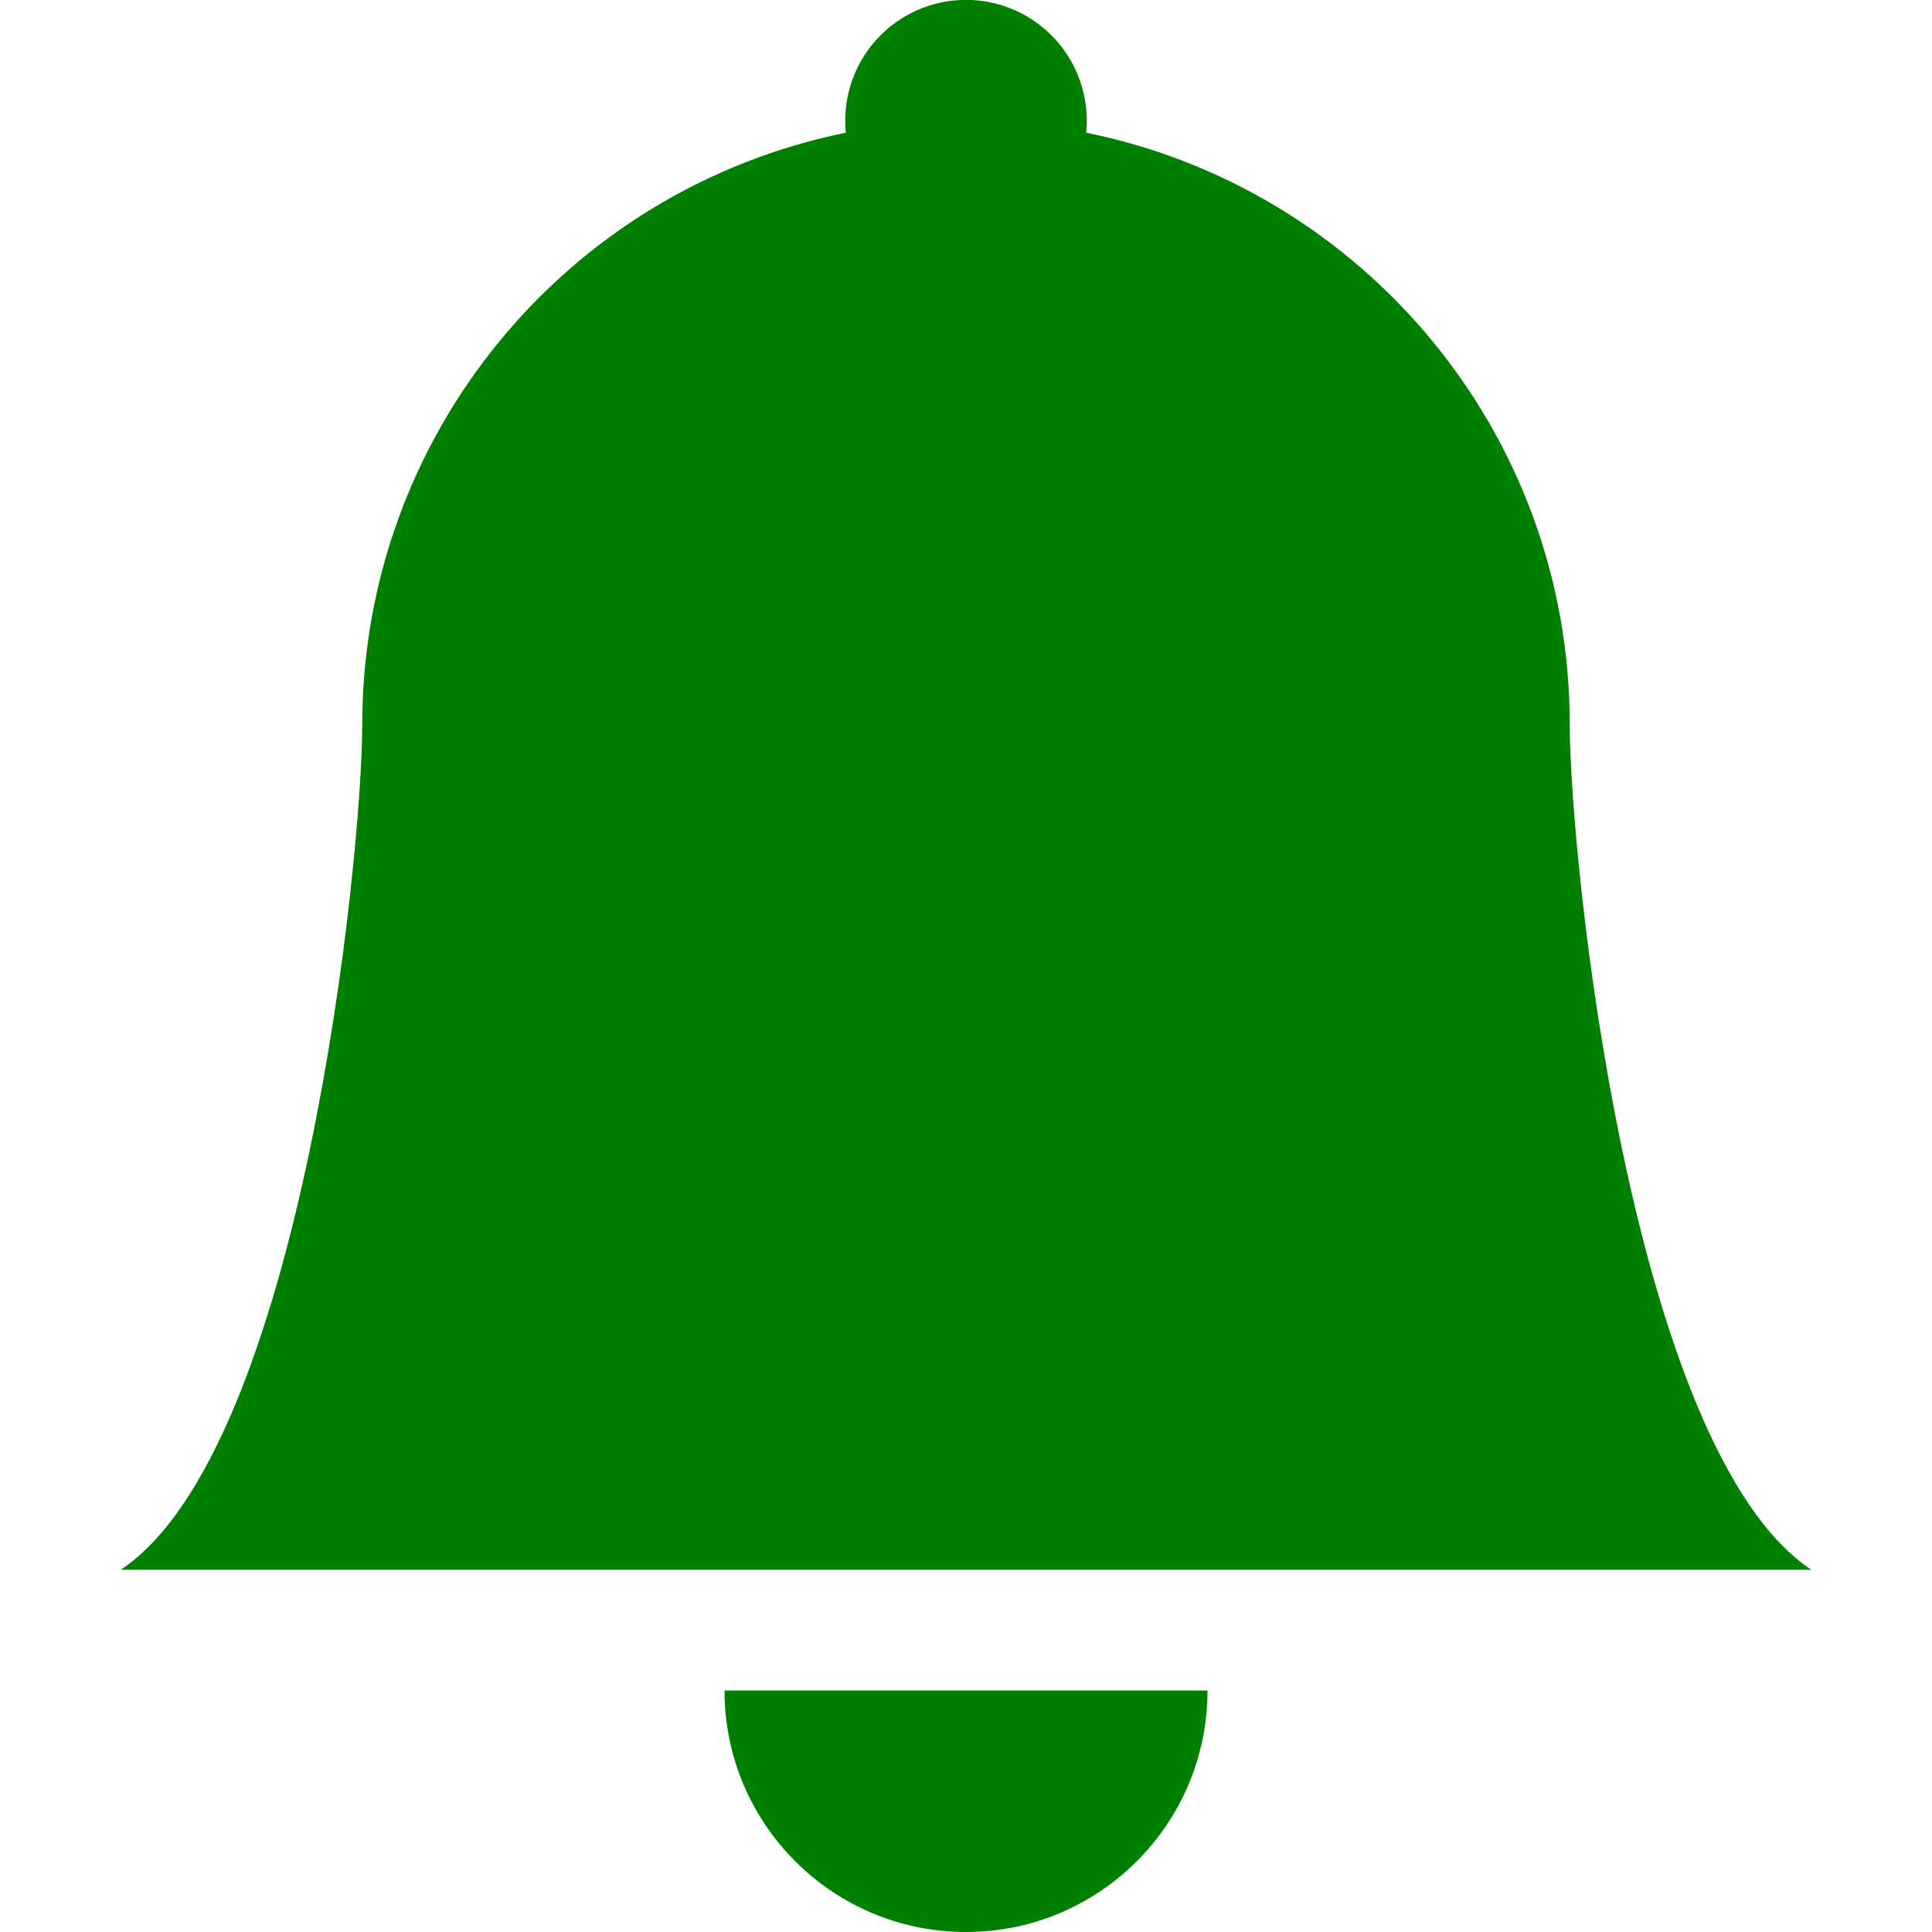
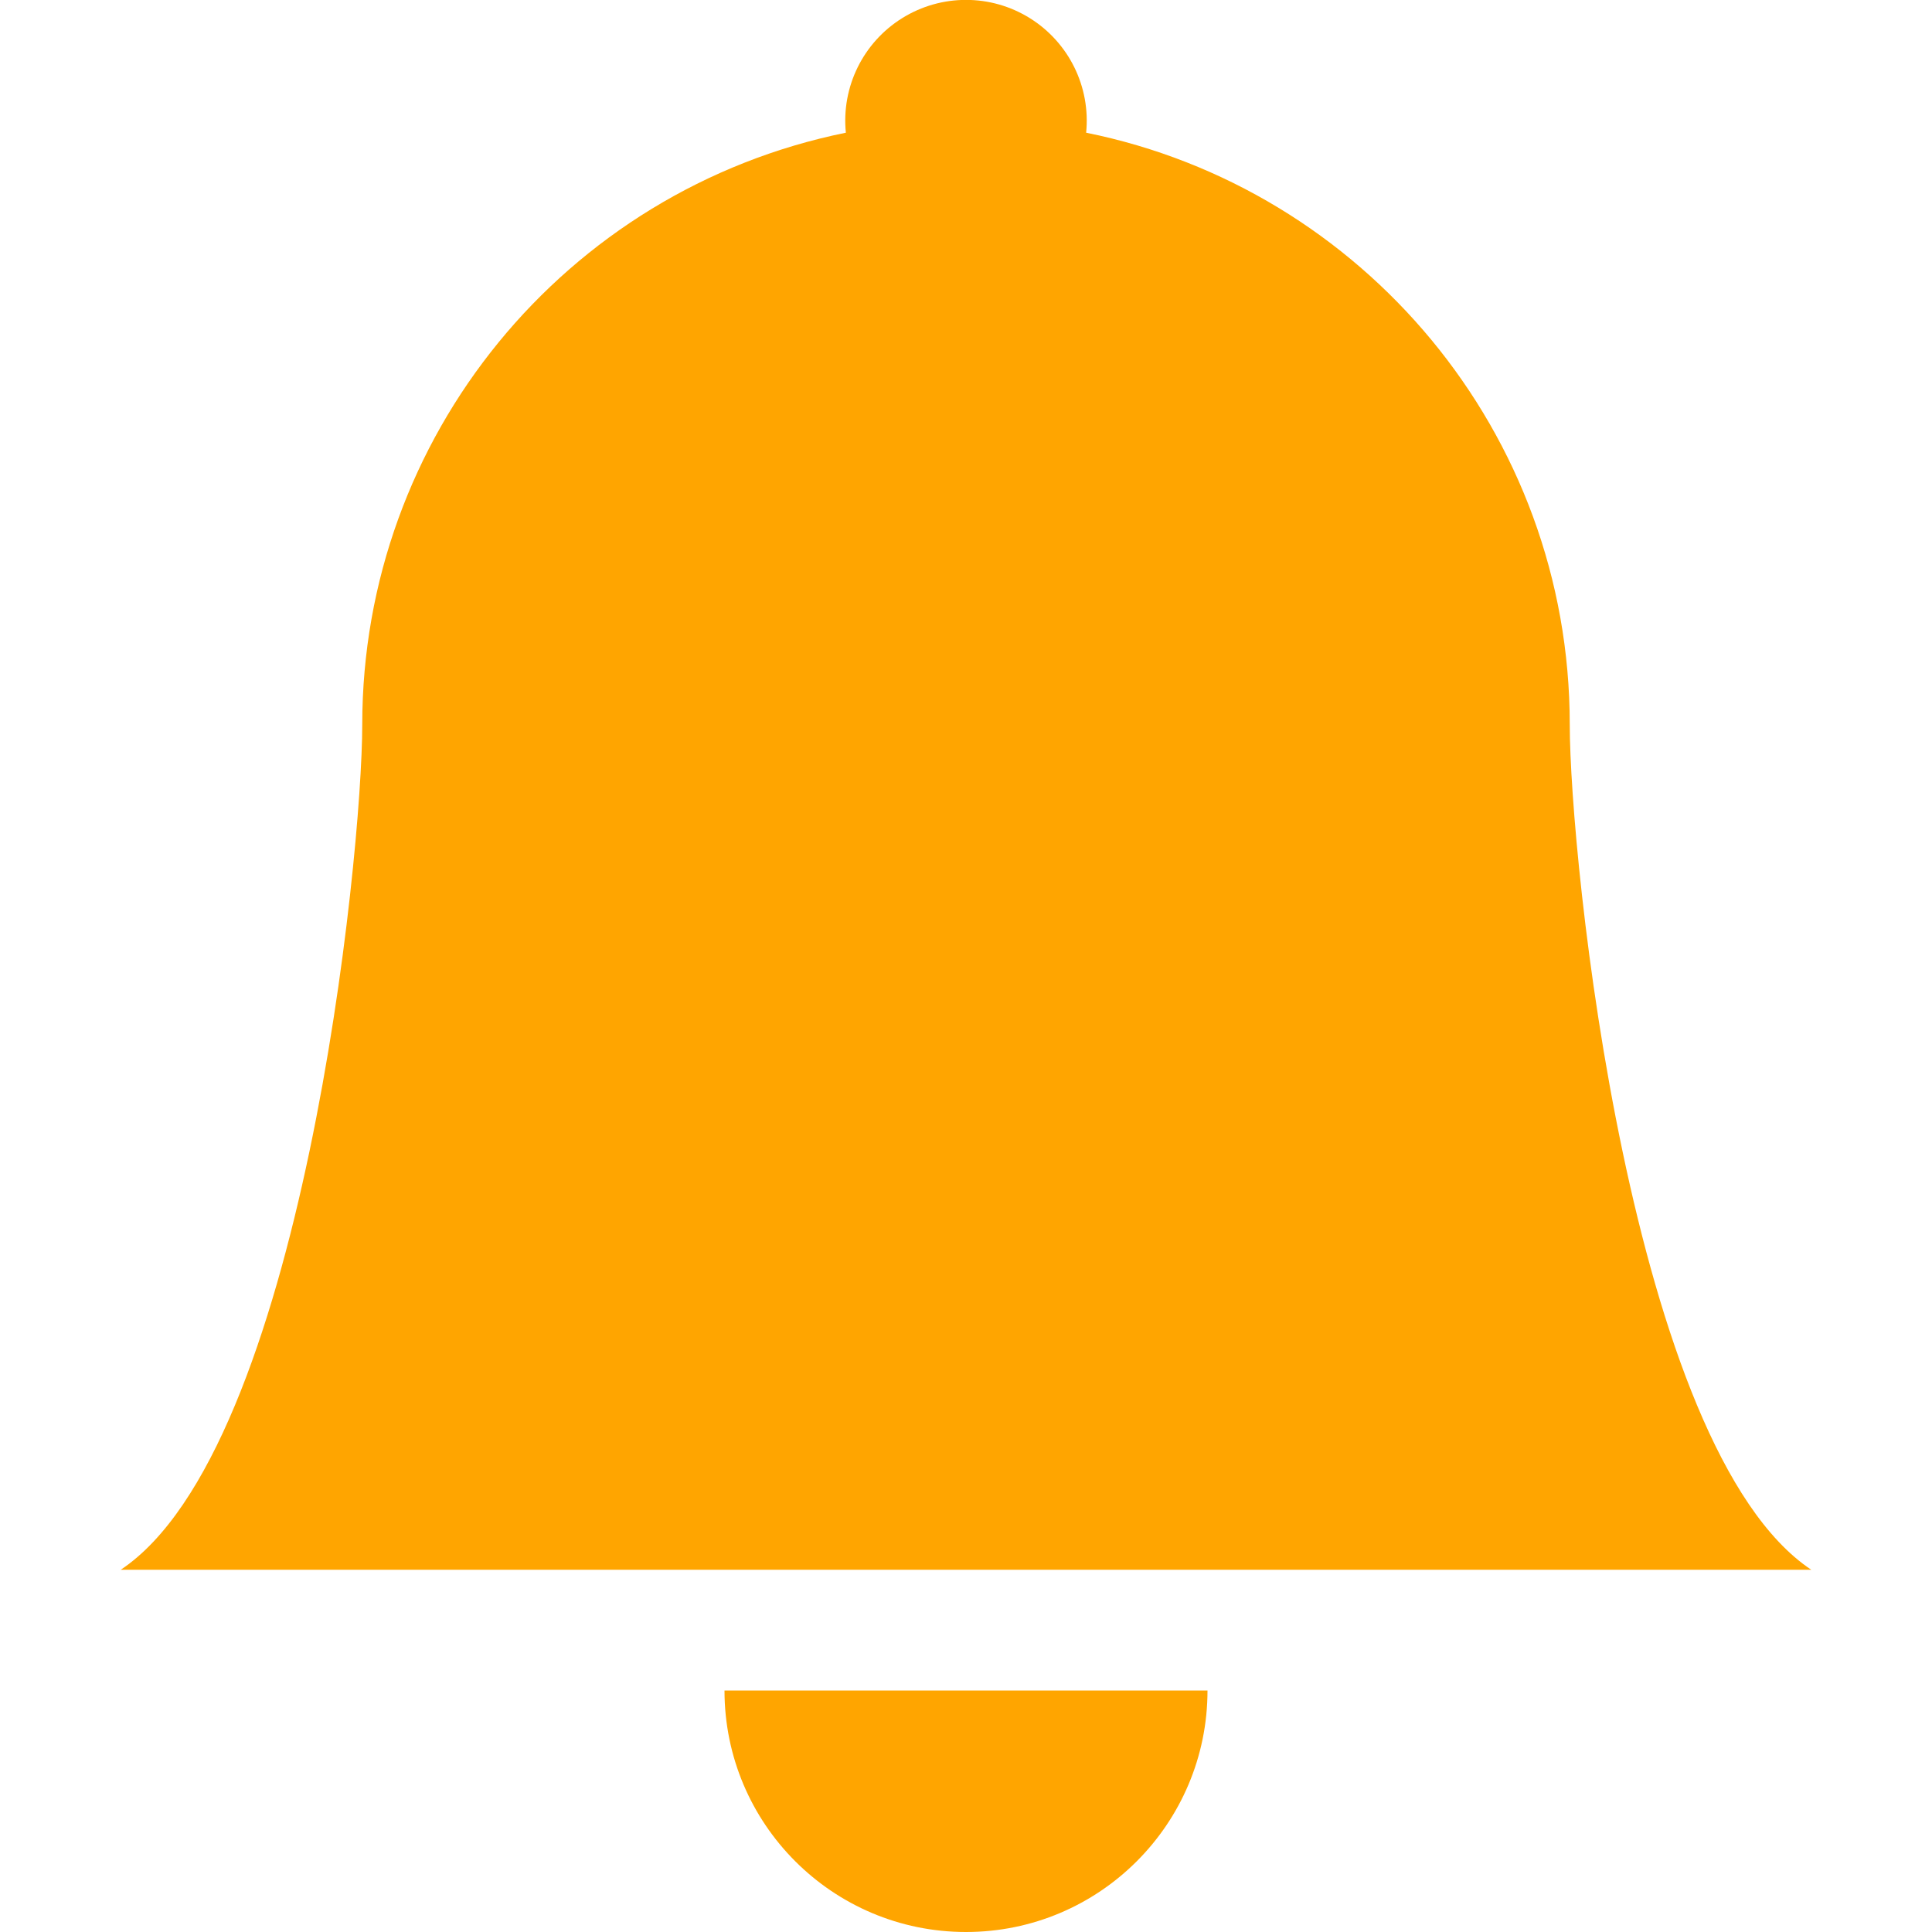
- <svg xmlns="http://www.w3.org/2000/svg" width="16" height="16" fill="green" class="bi bi-bell-fill" viewBox="0 0 16 16">
+ <svg xmlns="http://www.w3.org/2000/svg" width="1" height="1" fill="orange" class="bi bi-bell-fill" viewBox="0 0 16 16">
  <path d="M8 16a2 2 0 0 0 2-2H6a2 2 0 0 0 2 2zm.995-14.901a1 1 0 1 0-1.99 0A5.002 5.002 0 0 0 3 6c0 1.098-.5 6-2 7h14c-1.5-1-2-5.902-2-7 0-2.42-1.72-4.44-4.005-4.901z" />
</svg>
